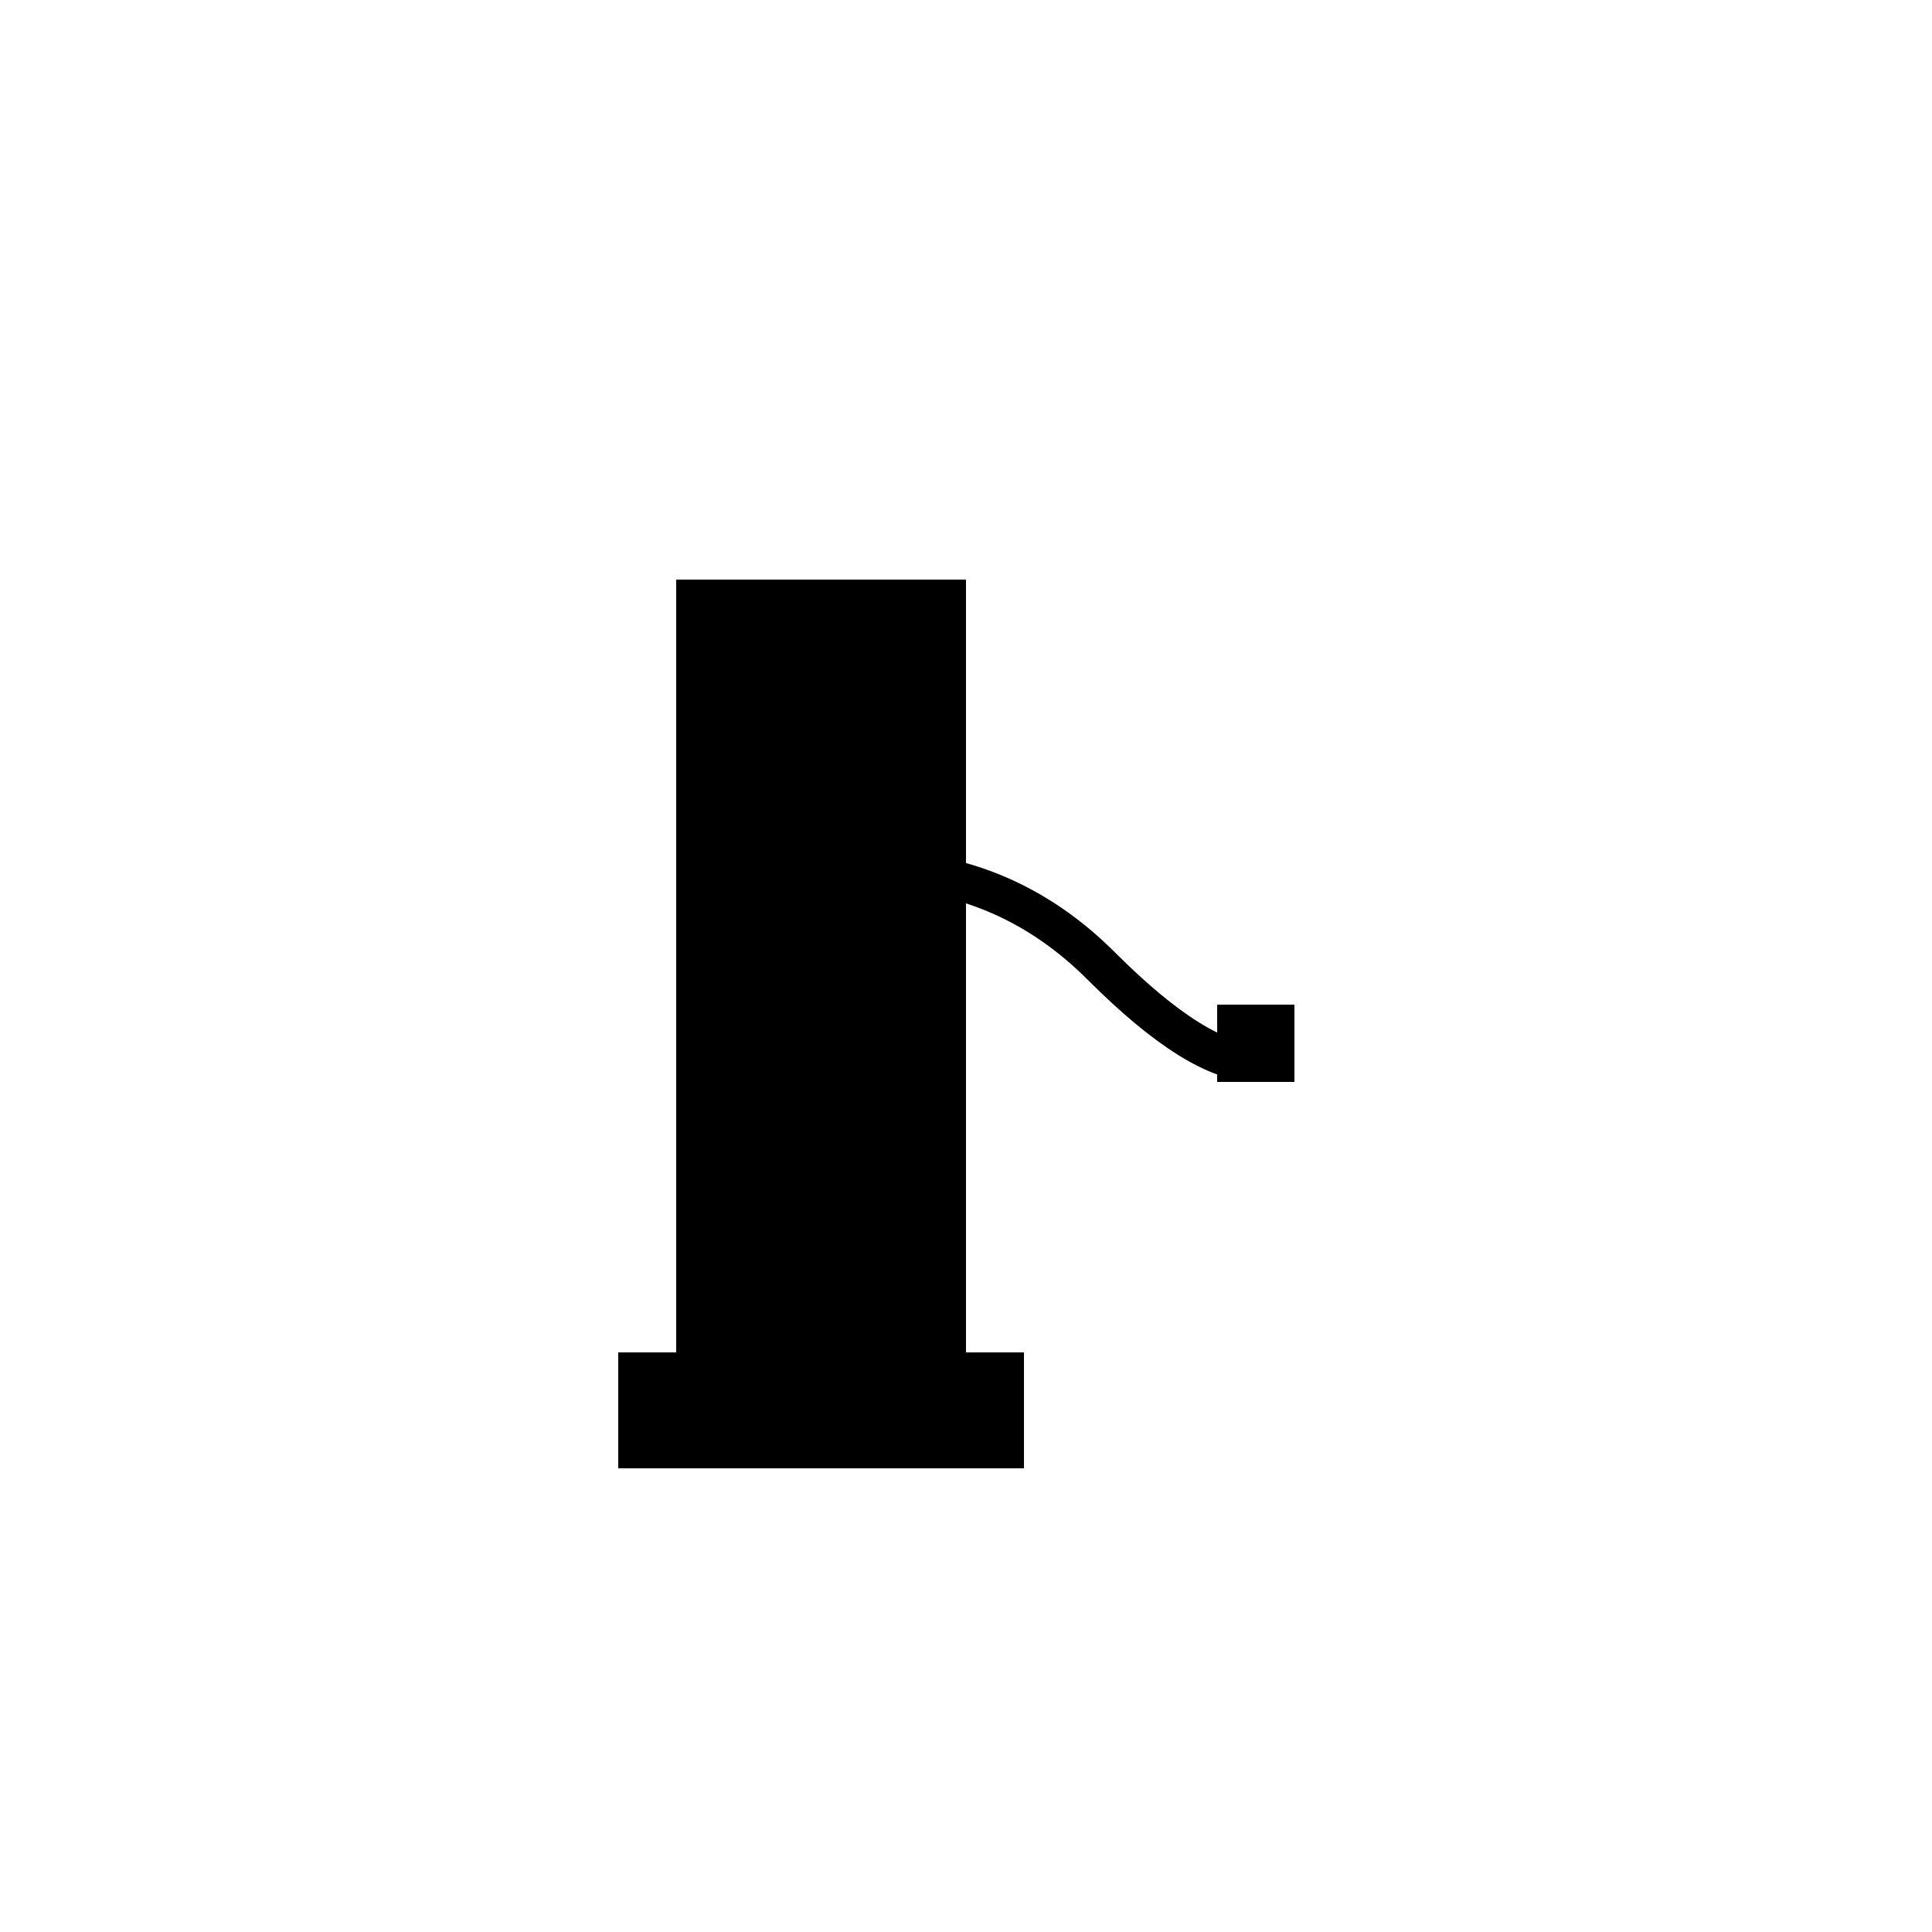
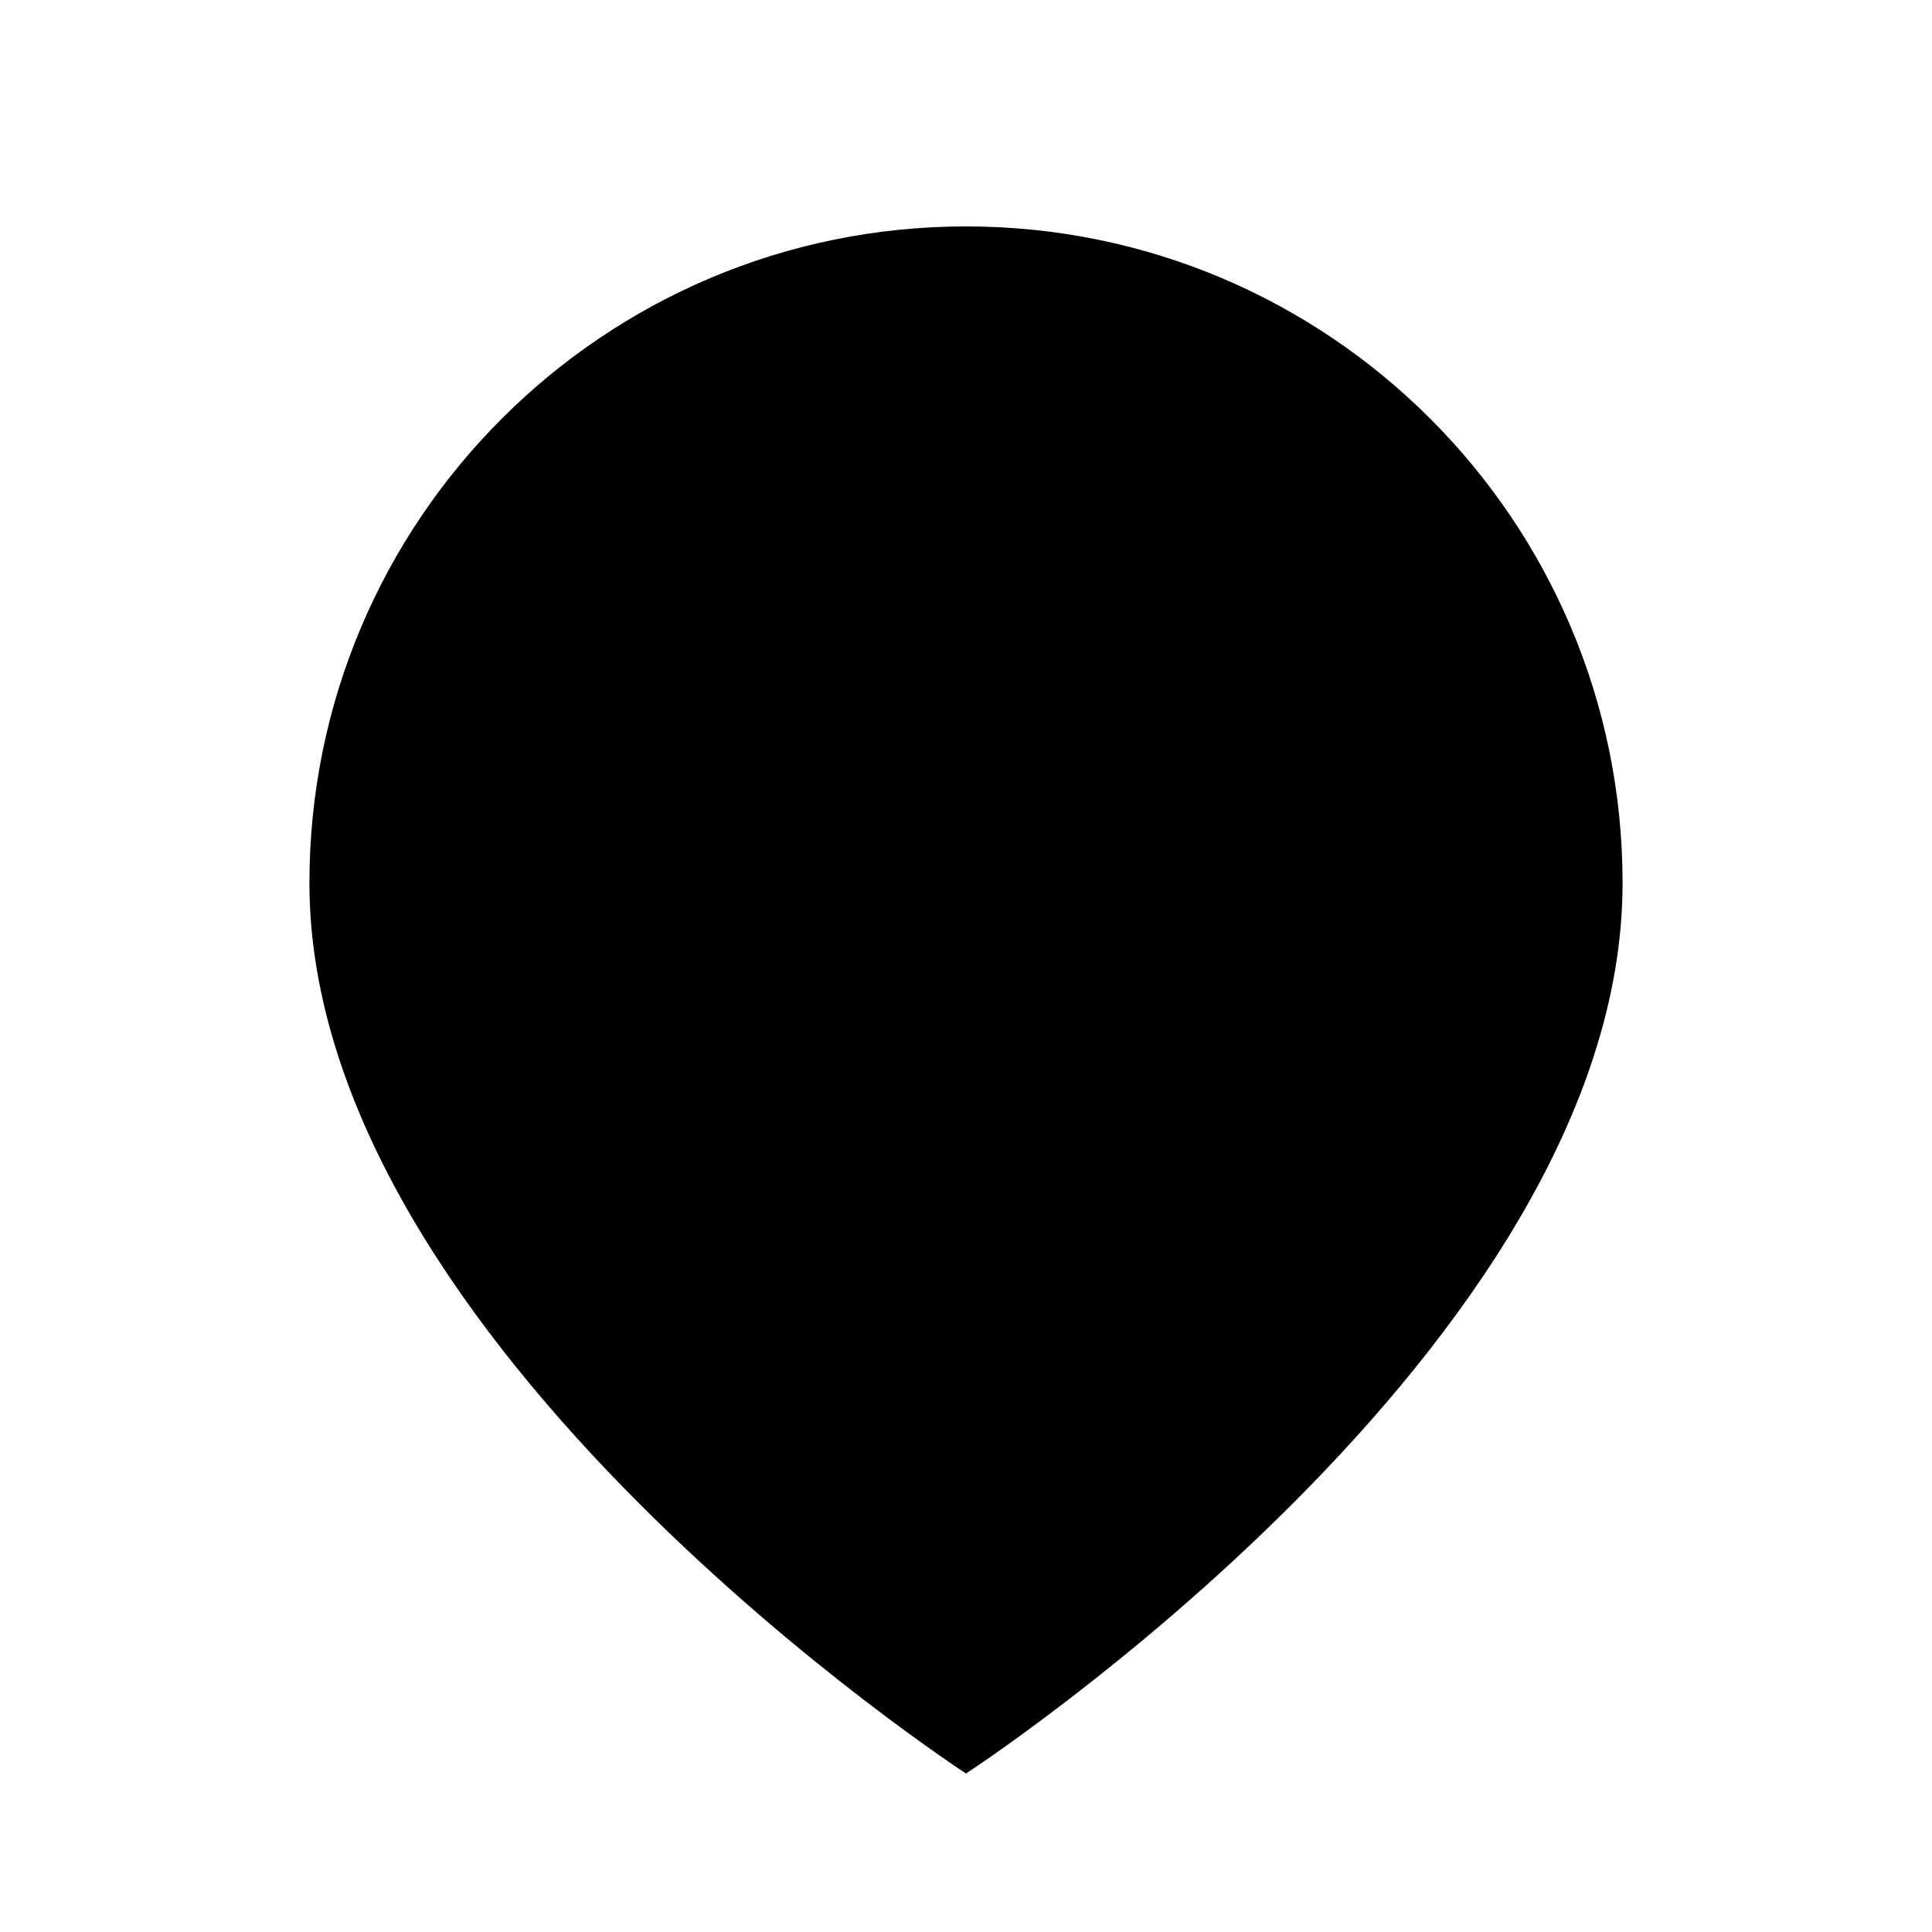
- <svg xmlns="http://www.w3.org/2000/svg" viewBox="0 0 100 100" width="100" height="100">
-   <rect x="35" y="30" width="15" height="40" fill="black" />
-   <circle cx="42.5" cy="45" r="3" fill="black" />
-   <path d="M45 45 Q52 45 57 50 Q62 55 65 55" stroke="black" stroke-width="2" fill="none" />
-   <rect x="63" y="52" width="4" height="4" fill="black" />
-   <path d="M40 55 L45 60 L42 65 L47 70 L42 75 L37 70 L40 65 L35 60 Z" fill="black" />
-   <rect x="32" y="70" width="21" height="6" fill="black" />
+ <svg xmlns="http://www.w3.org/2000/svg" viewBox="0 0 512 512" width="100" height="100">
+   <path fill="#000" d="M256 60c-96.1 0-174 77.9-174 174 0 122.8 174 236 174 236s174-113.2 174-236c0-96.1-77.9-174-174-174Z" />
</svg>
